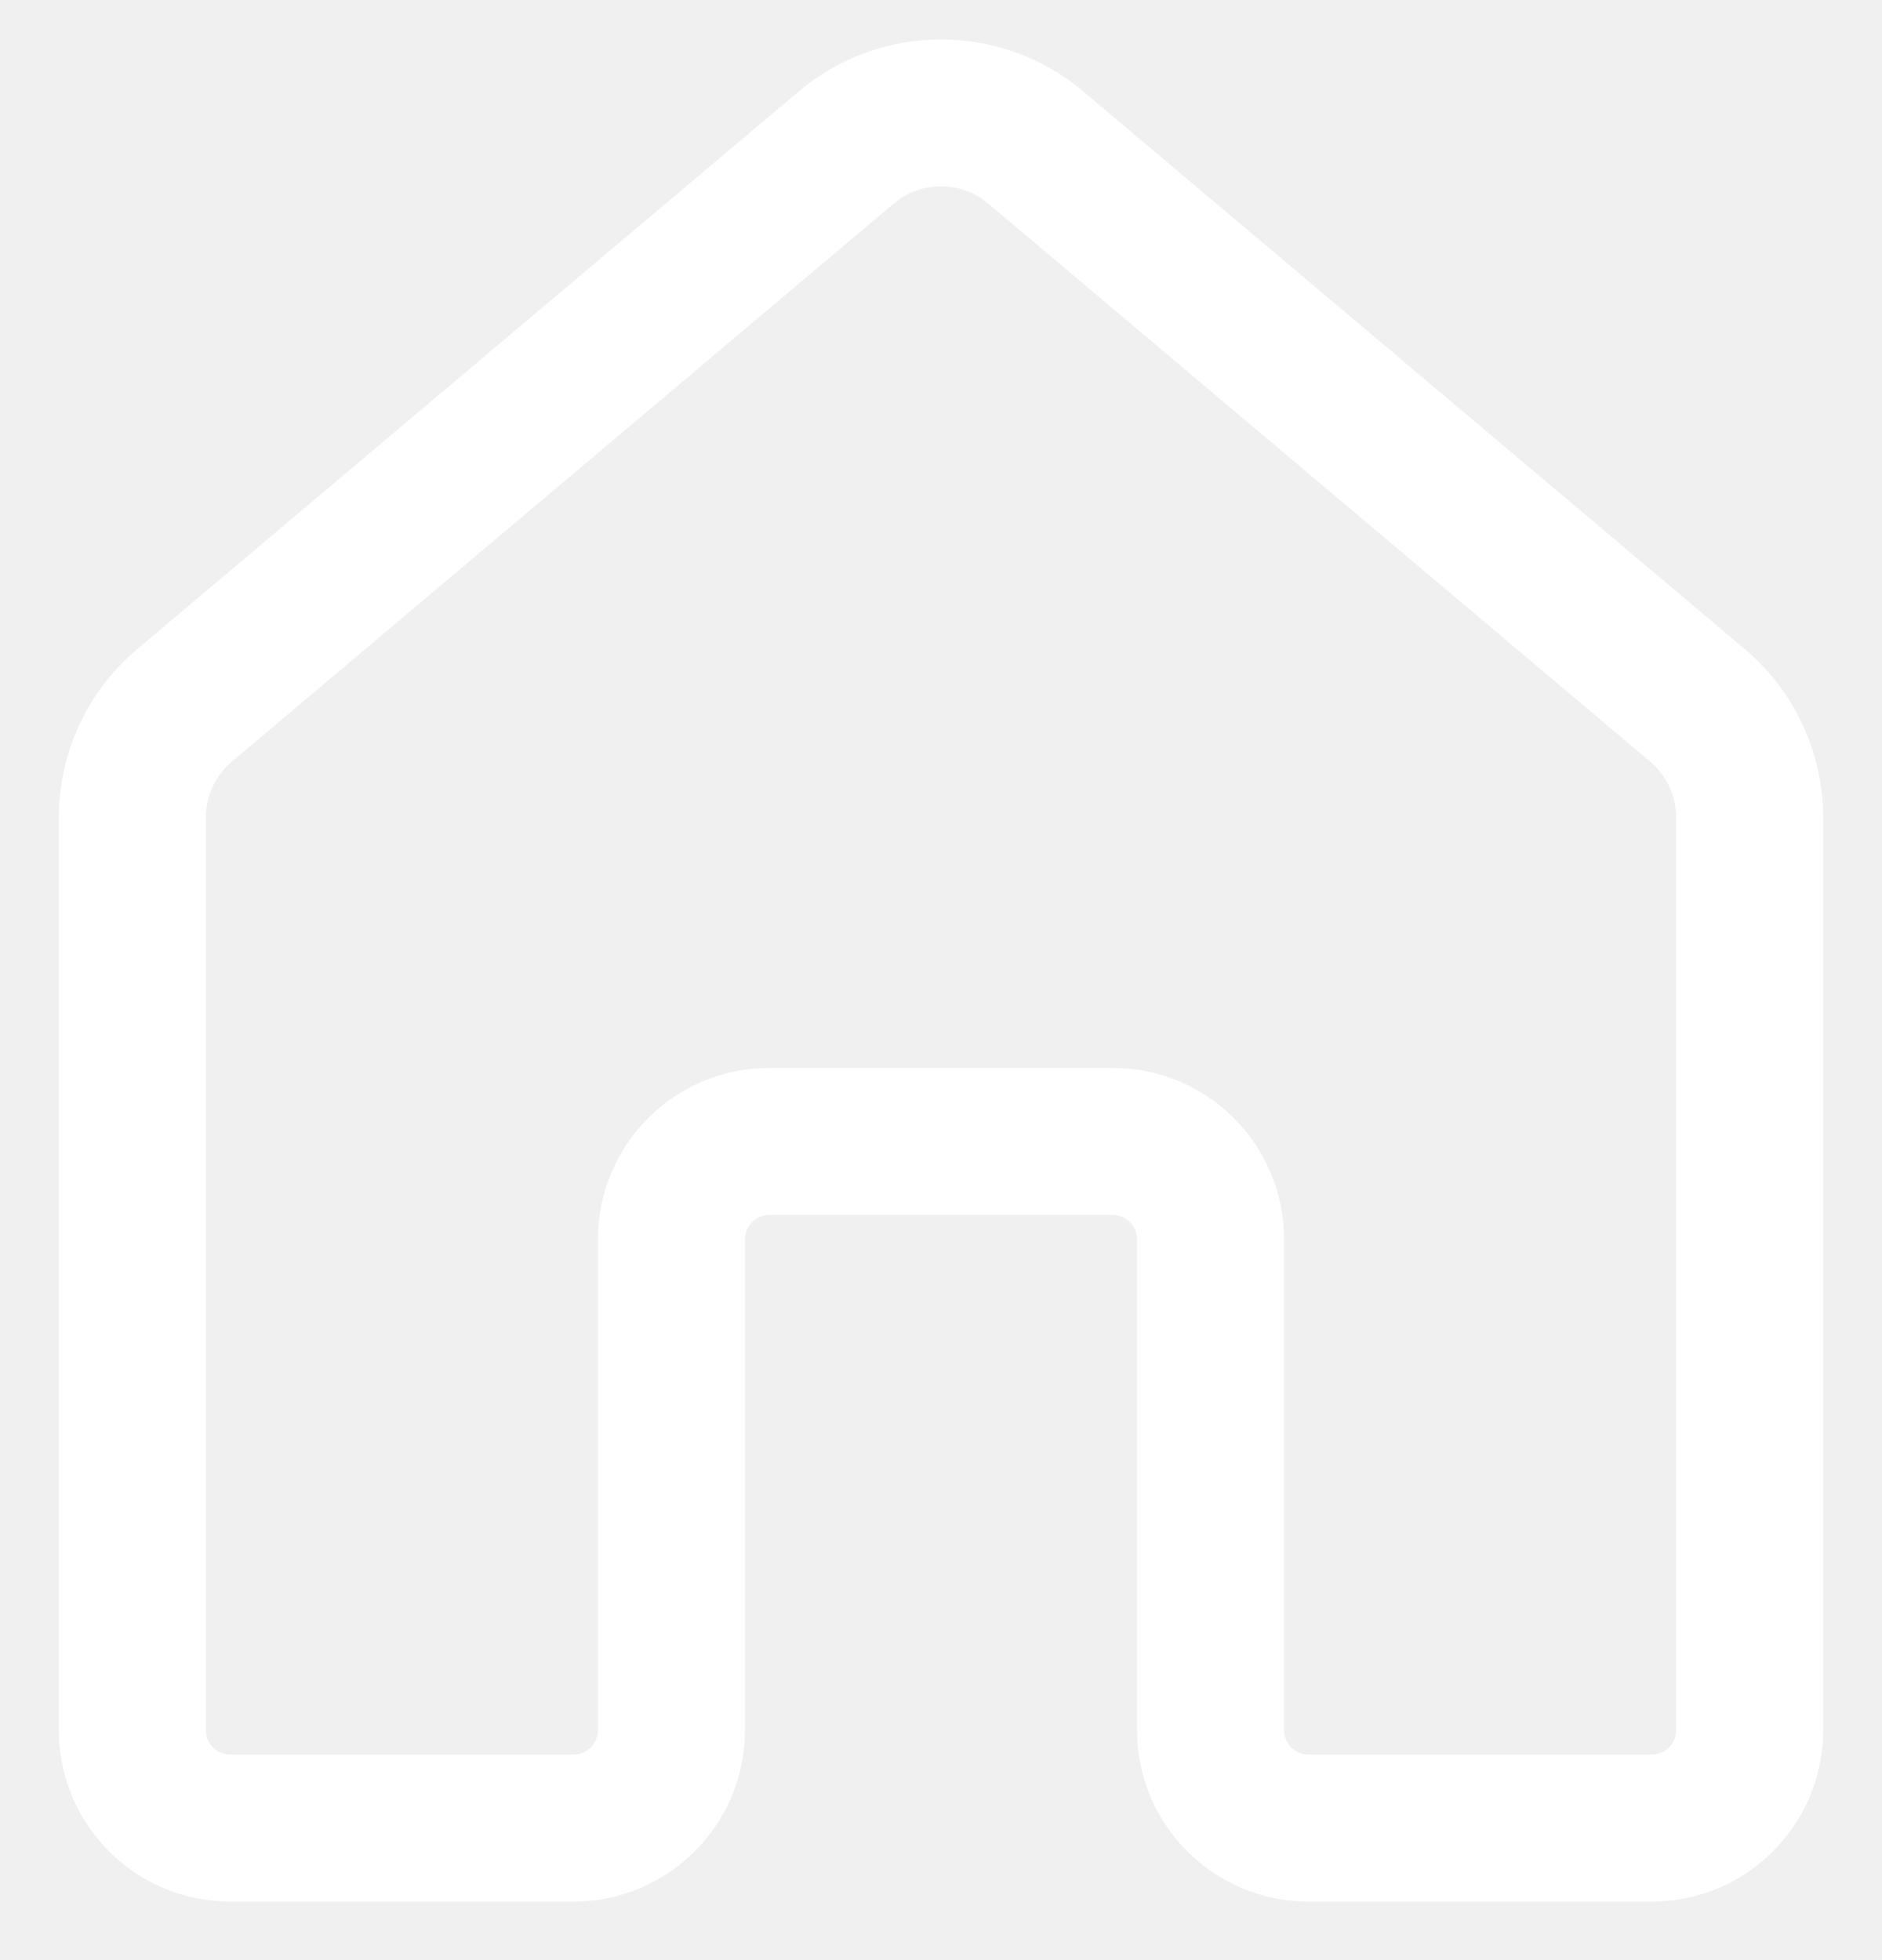
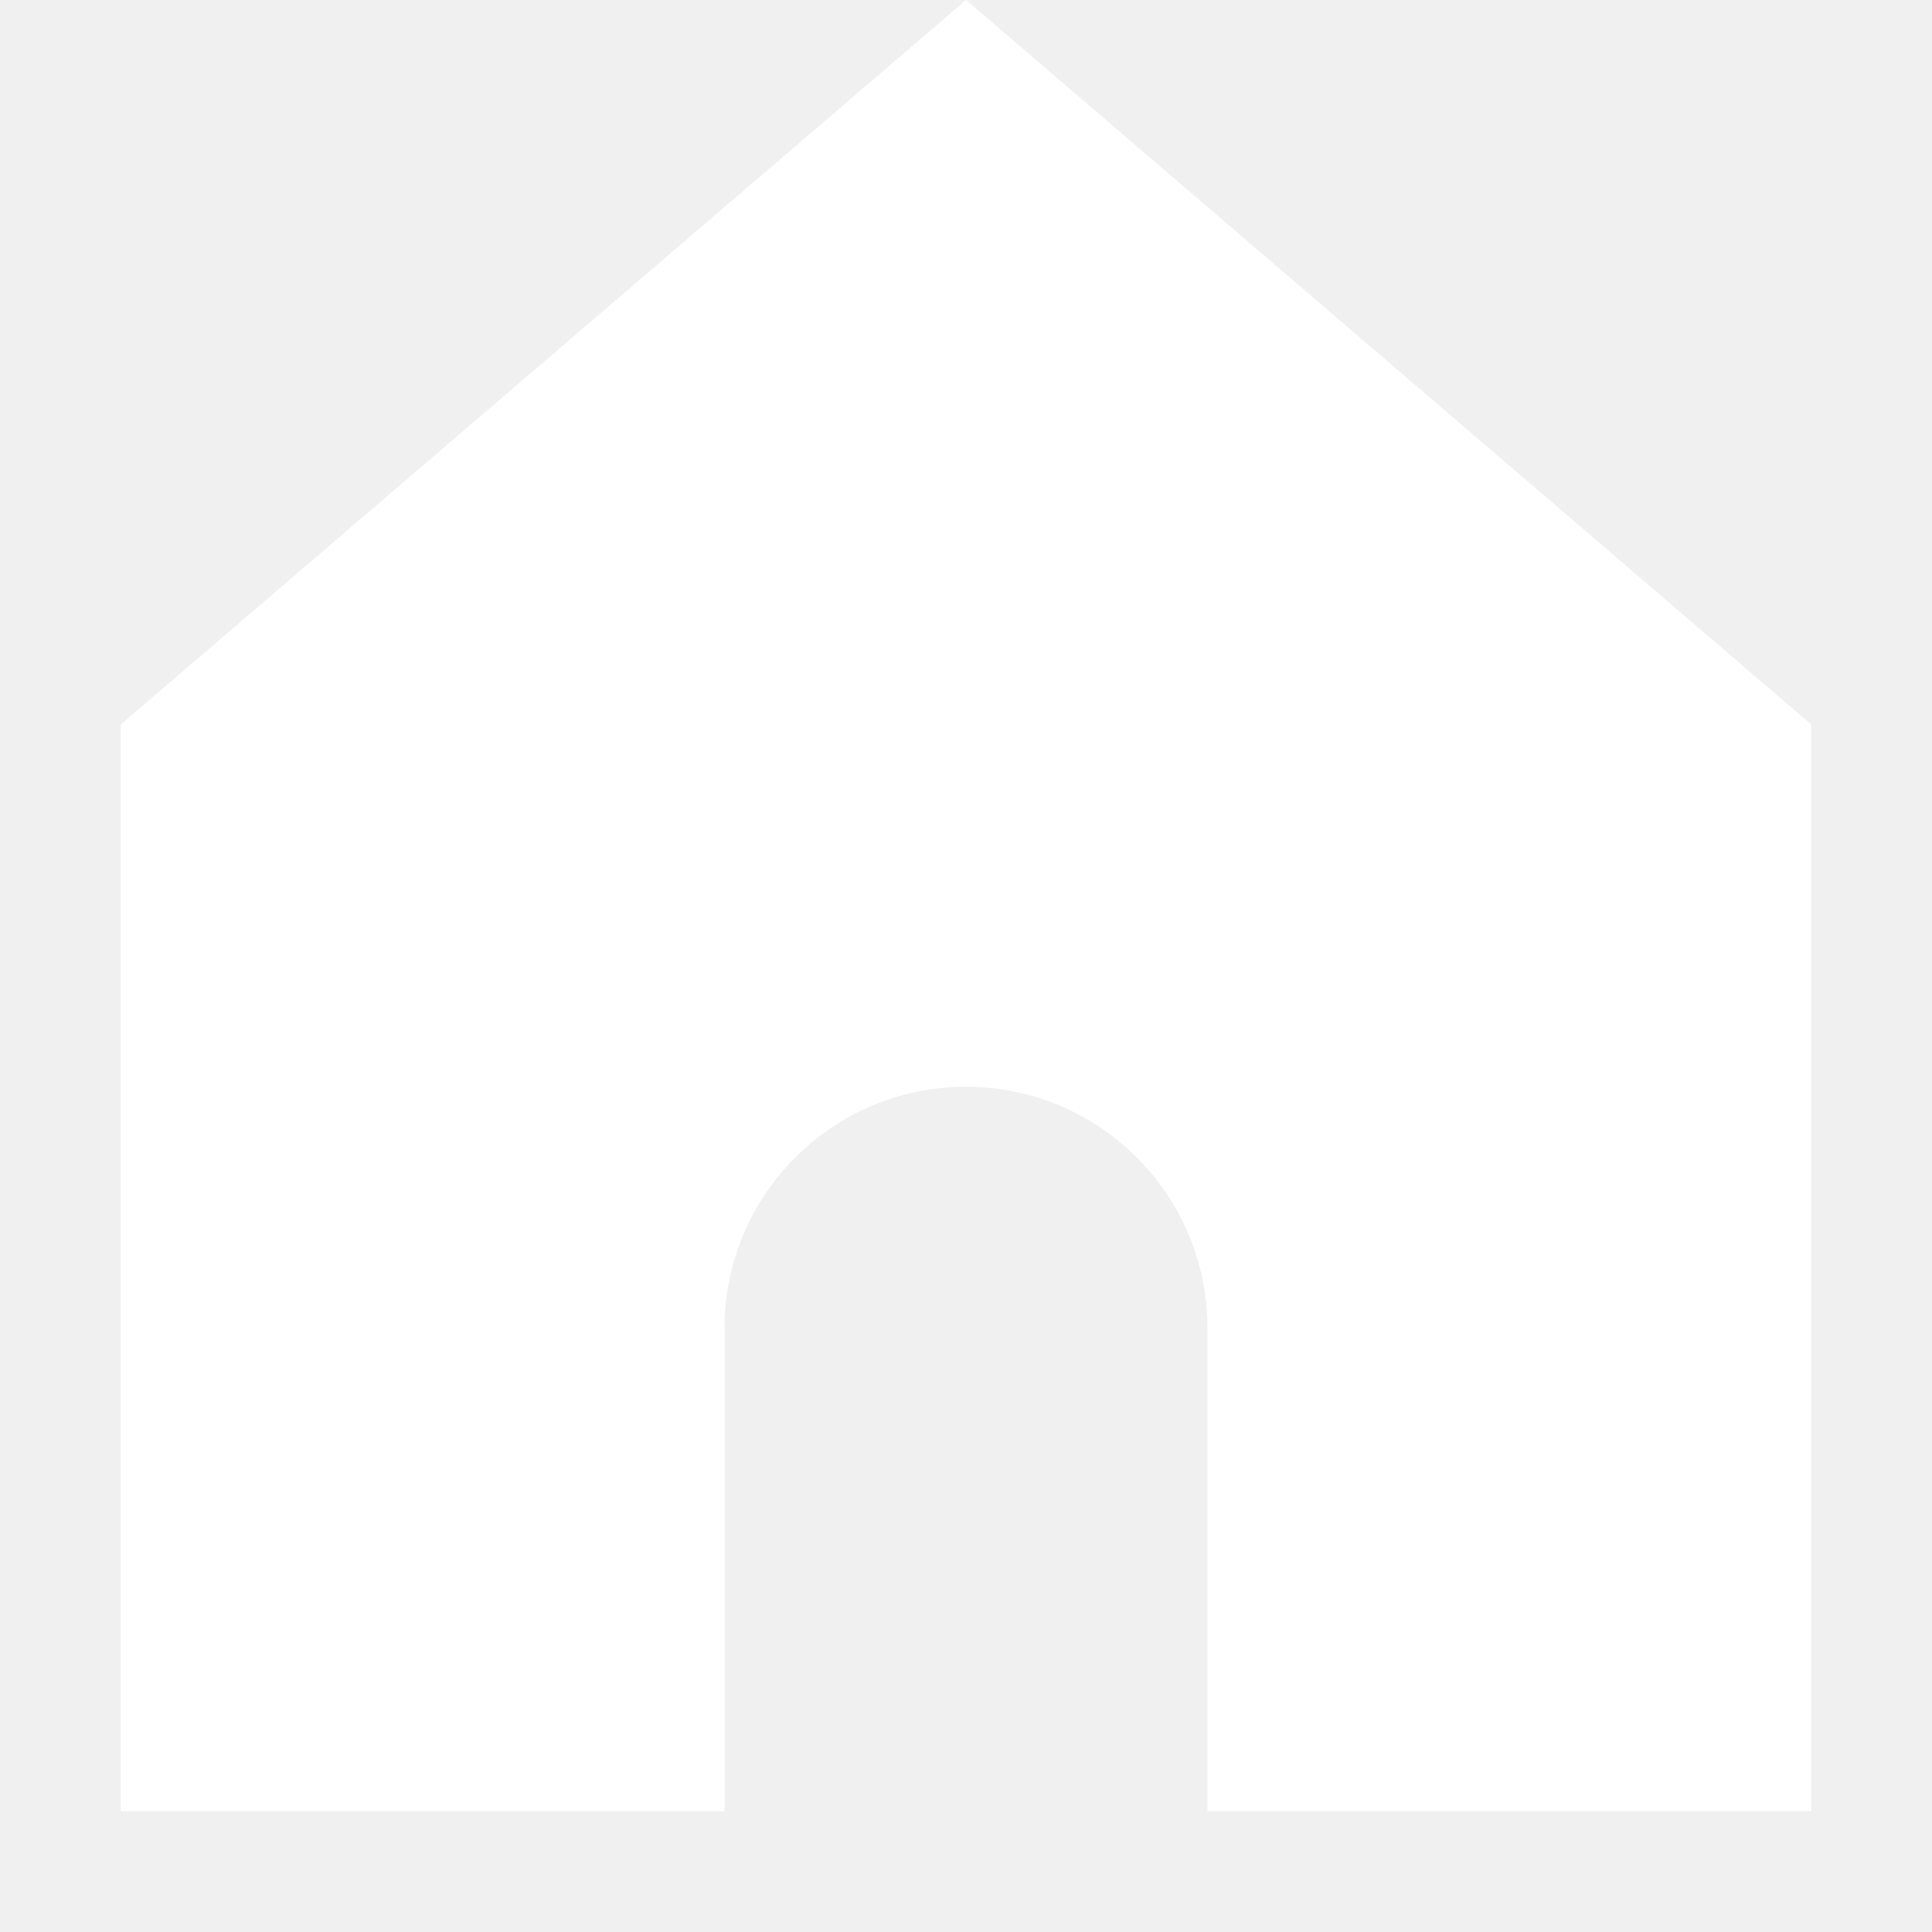
- <svg xmlns="http://www.w3.org/2000/svg" width="24" height="25" viewBox="0 0 24 25" fill="none">
-   <path d="M10.187 1.165C11.234 0.282 12.766 0.282 13.813 1.165L22.251 8.28C22.884 8.814 23.25 9.601 23.25 10.43V22.067C23.25 23.276 22.271 24.255 21.062 24.255H16.688C15.479 24.255 14.5 23.276 14.5 22.067V15.809C14.5 15.636 14.36 15.496 14.188 15.496H9.812C9.64 15.496 9.5 15.636 9.5 15.809V22.067C9.5 23.276 8.521 24.255 7.312 24.255H2.938C1.729 24.255 0.75 23.276 0.75 22.067V10.43C0.75 9.601 1.116 8.814 1.749 8.28L10.187 1.165ZM12.604 2.598C12.255 2.304 11.745 2.304 11.396 2.598L2.958 9.713C2.747 9.892 2.625 10.154 2.625 10.43V22.067C2.625 22.24 2.765 22.38 2.938 22.38H7.312C7.485 22.38 7.625 22.24 7.625 22.067V15.809C7.625 14.6 8.604 13.621 9.812 13.621H14.188C15.396 13.621 16.375 14.6 16.375 15.809V22.067C16.375 22.24 16.515 22.38 16.688 22.38H21.062C21.235 22.38 21.375 22.24 21.375 22.067V10.43C21.375 10.154 21.253 9.892 21.042 9.713L12.604 2.598Z" fill="white" />
+ <svg xmlns="http://www.w3.org/2000/svg" width="26" height="26" viewBox="0 0 26 26" fill="none">
+   <path d="M1.625 9.75V24.375H9.75V17.875C9.75 16.08 11.205 14.625 13 14.625C14.795 14.625 16.25 16.08 16.25 17.875V24.375H24.375V9.75L13 0L1.625 9.75Z" fill="white" />
</svg>
